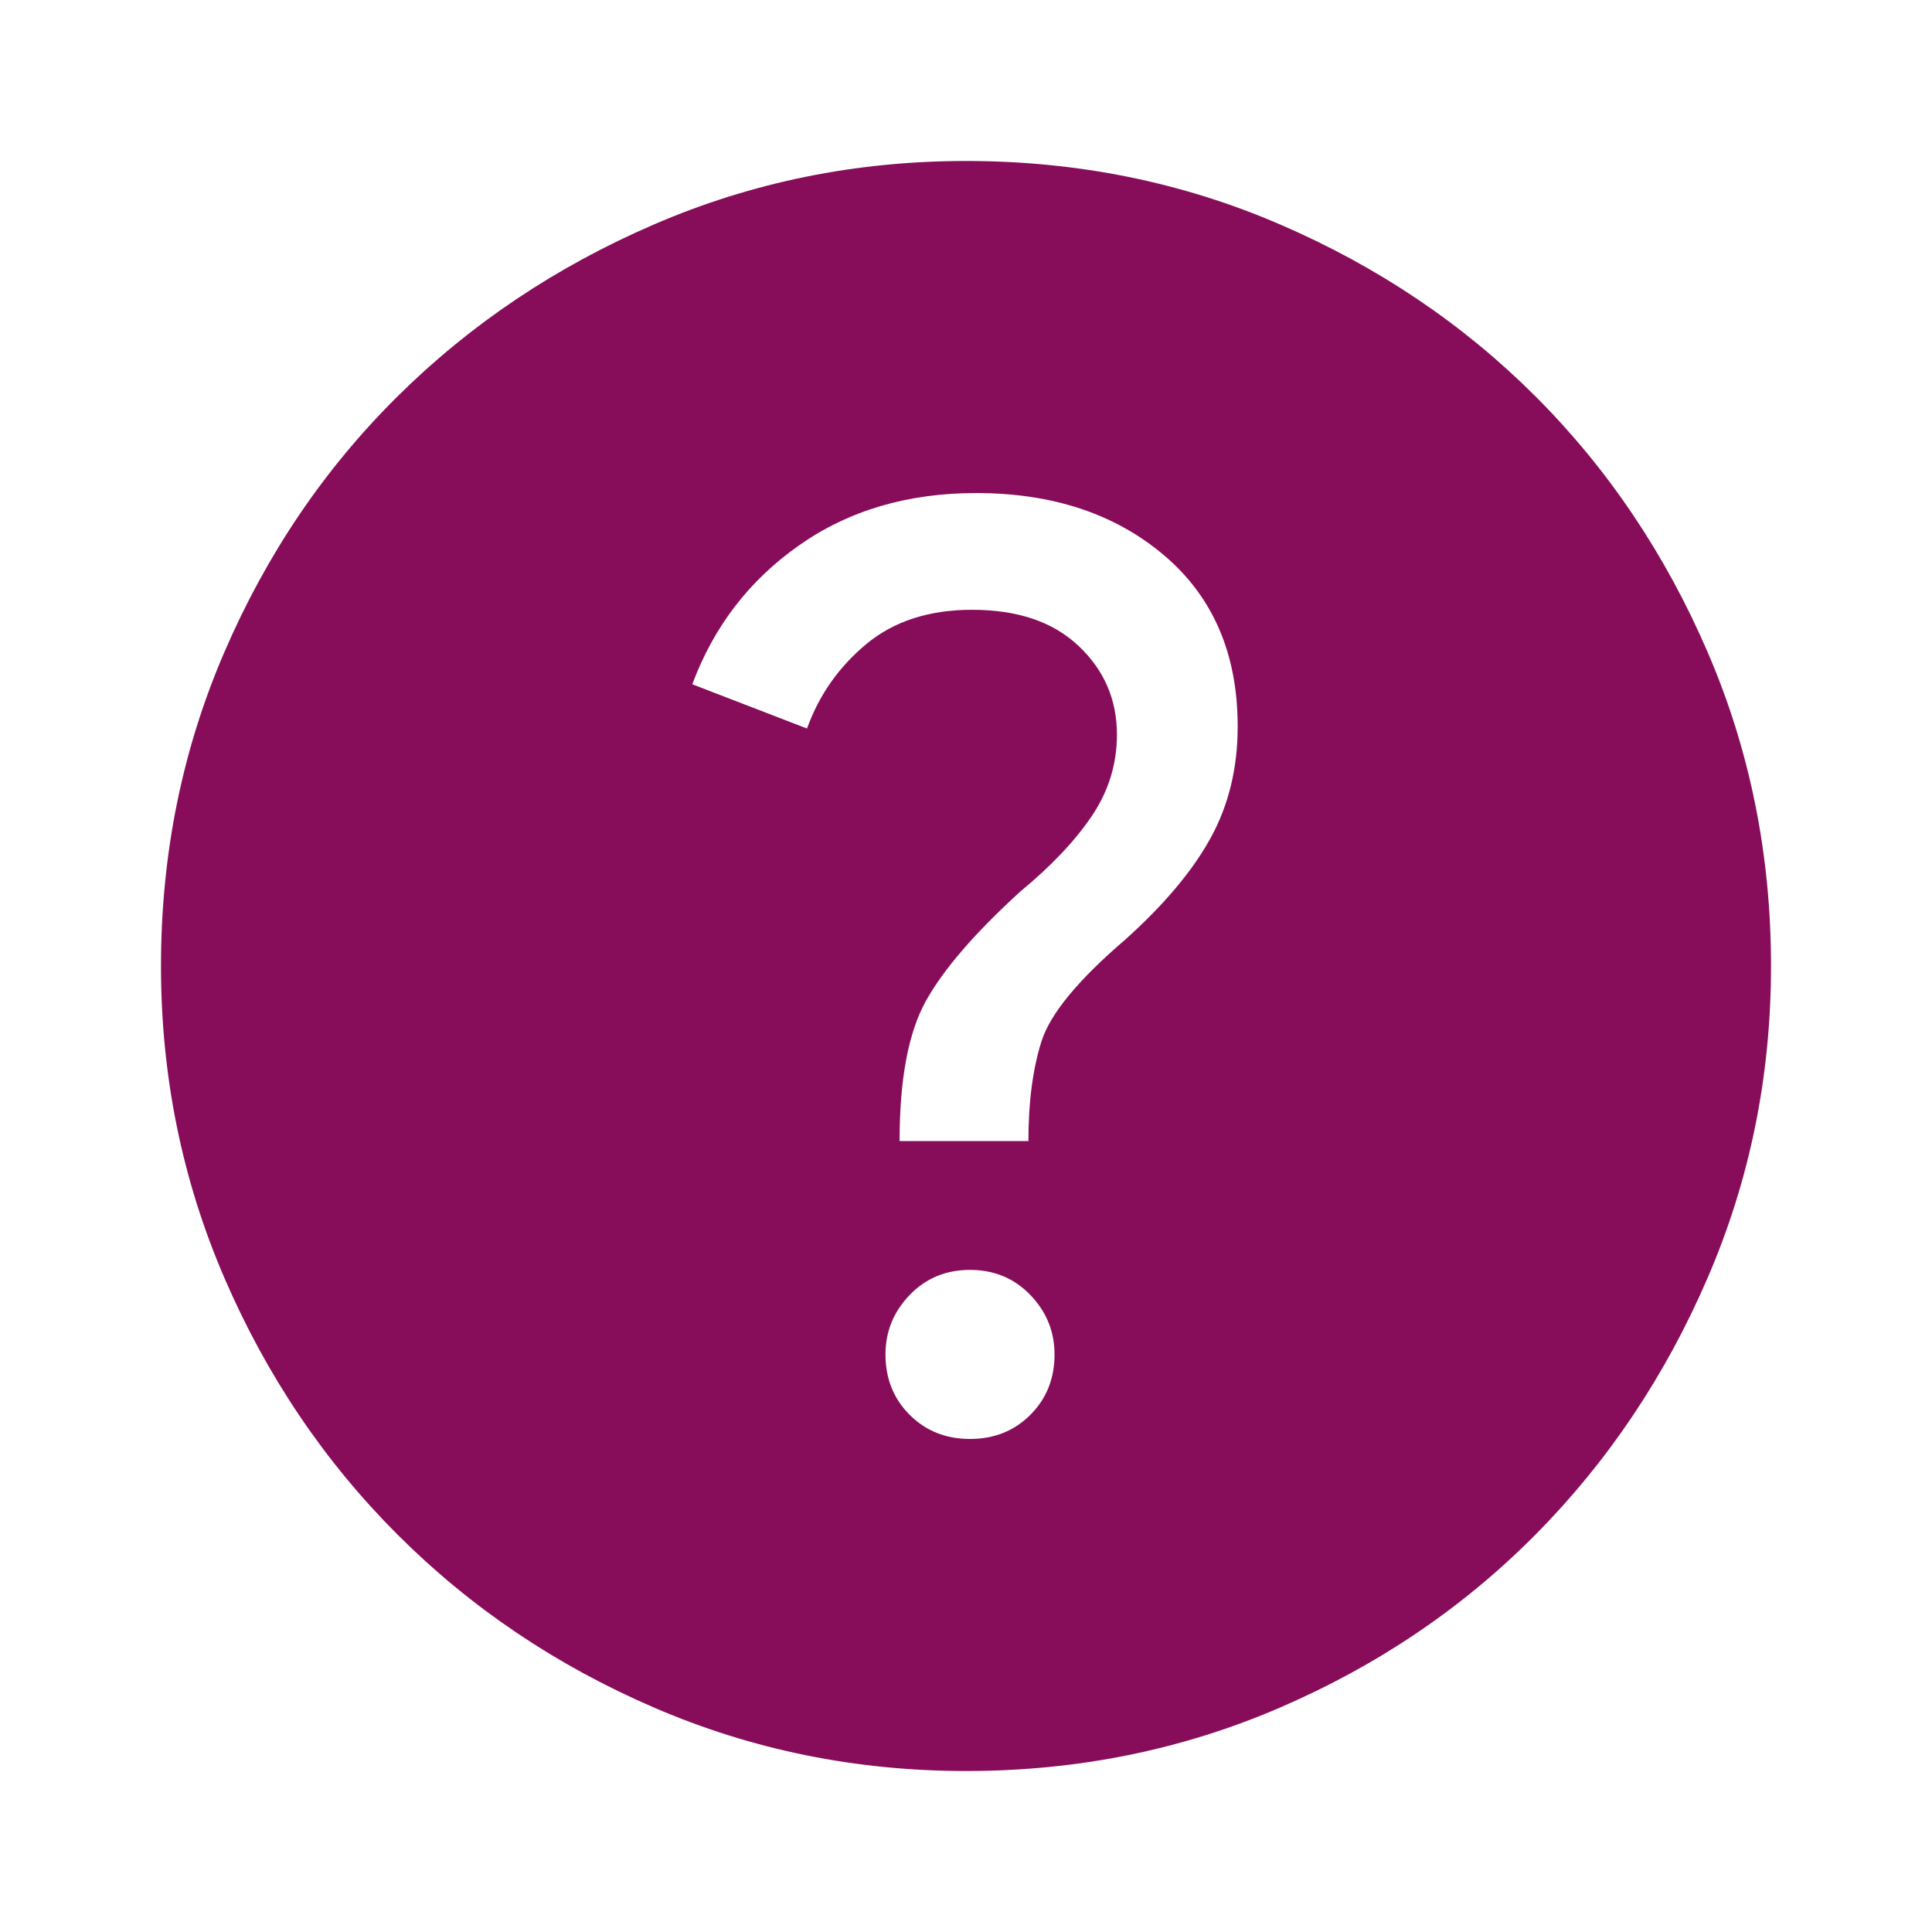
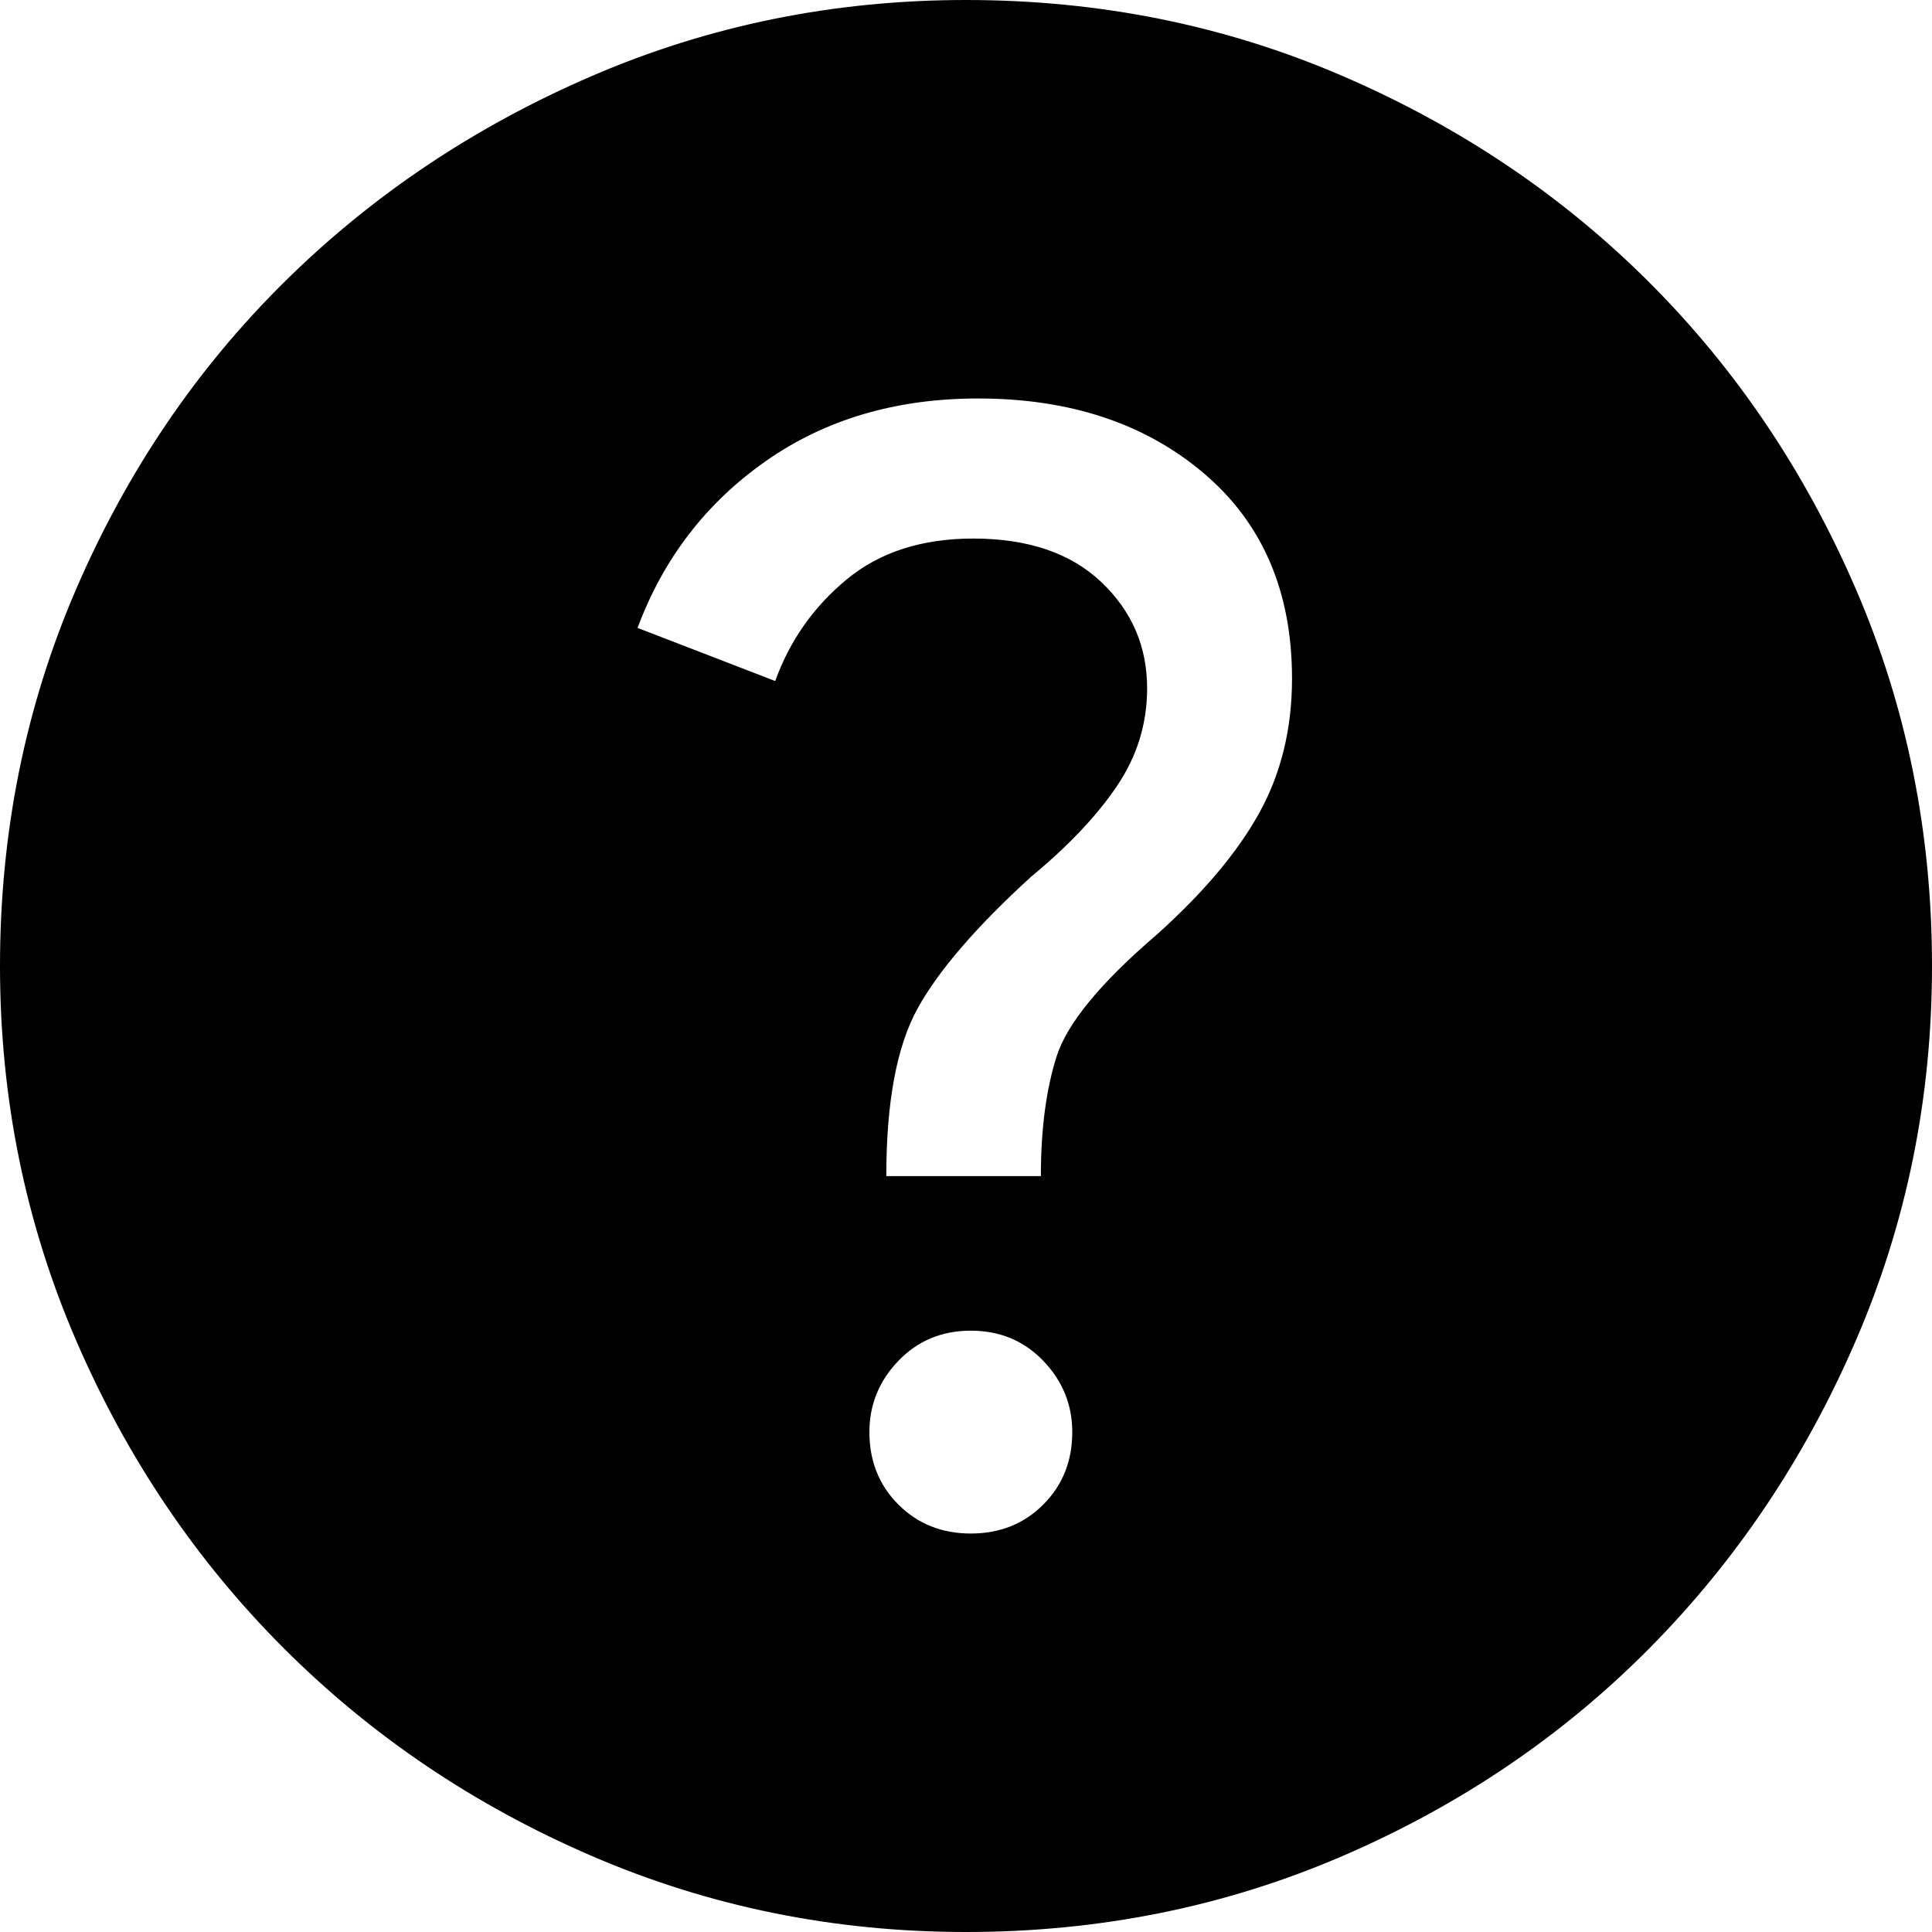
- <svg xmlns="http://www.w3.org/2000/svg" viewBox="0 0 40 40">
-   <path d="M20.083 29.792q.75 0 1.25-.5t.5-1.25q0-.709-.5-1.23-.5-.52-1.25-.52t-1.25.52q-.5.521-.5 1.23 0 .75.5 1.25t1.25.5Zm-1.458-6.167h2.667q0-1.208.27-2.063.271-.854 1.73-2.104 1.208-1.083 1.77-2.104.563-1.021.563-2.312 0-2.25-1.521-3.542-1.521-1.292-3.896-1.292-2.125 0-3.666 1.084-1.542 1.083-2.209 2.875l2.375.916q.375-1.041 1.23-1.75.854-.708 2.187-.708 1.417 0 2.208.75.792.75.792 1.833 0 .917-.521 1.688-.521.771-1.479 1.562-1.417 1.292-1.958 2.271-.542.979-.542 2.896ZM20 36.667q-3.417 0-6.458-1.313-3.042-1.312-5.313-3.583t-3.583-5.313Q3.333 23.417 3.333 20q0-3.458 1.313-6.5 1.312-3.042 3.583-5.292t5.313-3.562Q16.583 3.333 20 3.333q3.458 0 6.5 1.313 3.042 1.312 5.292 3.562t3.562 5.292q1.313 3.042 1.313 6.5 0 3.417-1.313 6.458-1.312 3.042-3.562 5.313T26.5 35.354q-3.042 1.313-6.5 1.313Z" fill="#870D5A" />
+ <svg xmlns="http://www.w3.org/2000/svg" width="16" height="16" viewBox="0 0 16 16" version="1.1">
+   <path d="m 8.04,12.7 q 0.36,0 0.6,-0.24 0.24,-0.24 0.24,-0.6 0,-0.34 -0.24,-0.59 Q 8.4,11.02 8.04,11.02 q -0.36,0 -0.6,0.25 -0.24,0.25 -0.24,0.59 0,0.36 0.24,0.6 0.24,0.24 0.6,0.24 z M 7.34,9.74 h 1.28 q 0,-0.58 0.13,-0.99 0.13,-0.41 0.83,-1.01 0.58,-0.52 0.85,-1.01 0.27,-0.49 0.27,-1.11 0,-1.08 -0.73,-1.7 Q 9.24,3.3 8.1,3.3 q -1.02,0 -1.76,0.52 Q 5.6,4.34 5.28,5.2 L 6.42,5.64 Q 6.6,5.14 7.01,4.8 7.42,4.46 8.06,4.46 q 0.68,0 1.06,0.36 Q 9.5,5.18 9.5,5.7 q 0,0.44 -0.25,0.81 Q 9,6.88 8.54,7.26 7.86,7.88 7.6,8.35 7.34,8.82 7.34,9.74 Z M 8,16 Q 6.36,16 4.9,15.37 3.44,14.74 2.35,13.65 1.26,12.56 0.63,11.1 0,9.64 0,8 0,6.34 0.63,4.88 1.26,3.42 2.35,2.34 3.44,1.26 4.9,0.63 6.36,0 8,0 q 1.66,0 3.12,0.63 1.46,0.63 2.54,1.71 1.08,1.08 1.71,2.54 Q 16,6.34 16,8 q 0,1.64 -0.63,3.1 -0.63,1.46 -1.71,2.55 -1.08,1.09 -2.54,1.72 Q 9.66,16 8,16 Z" />
</svg>
